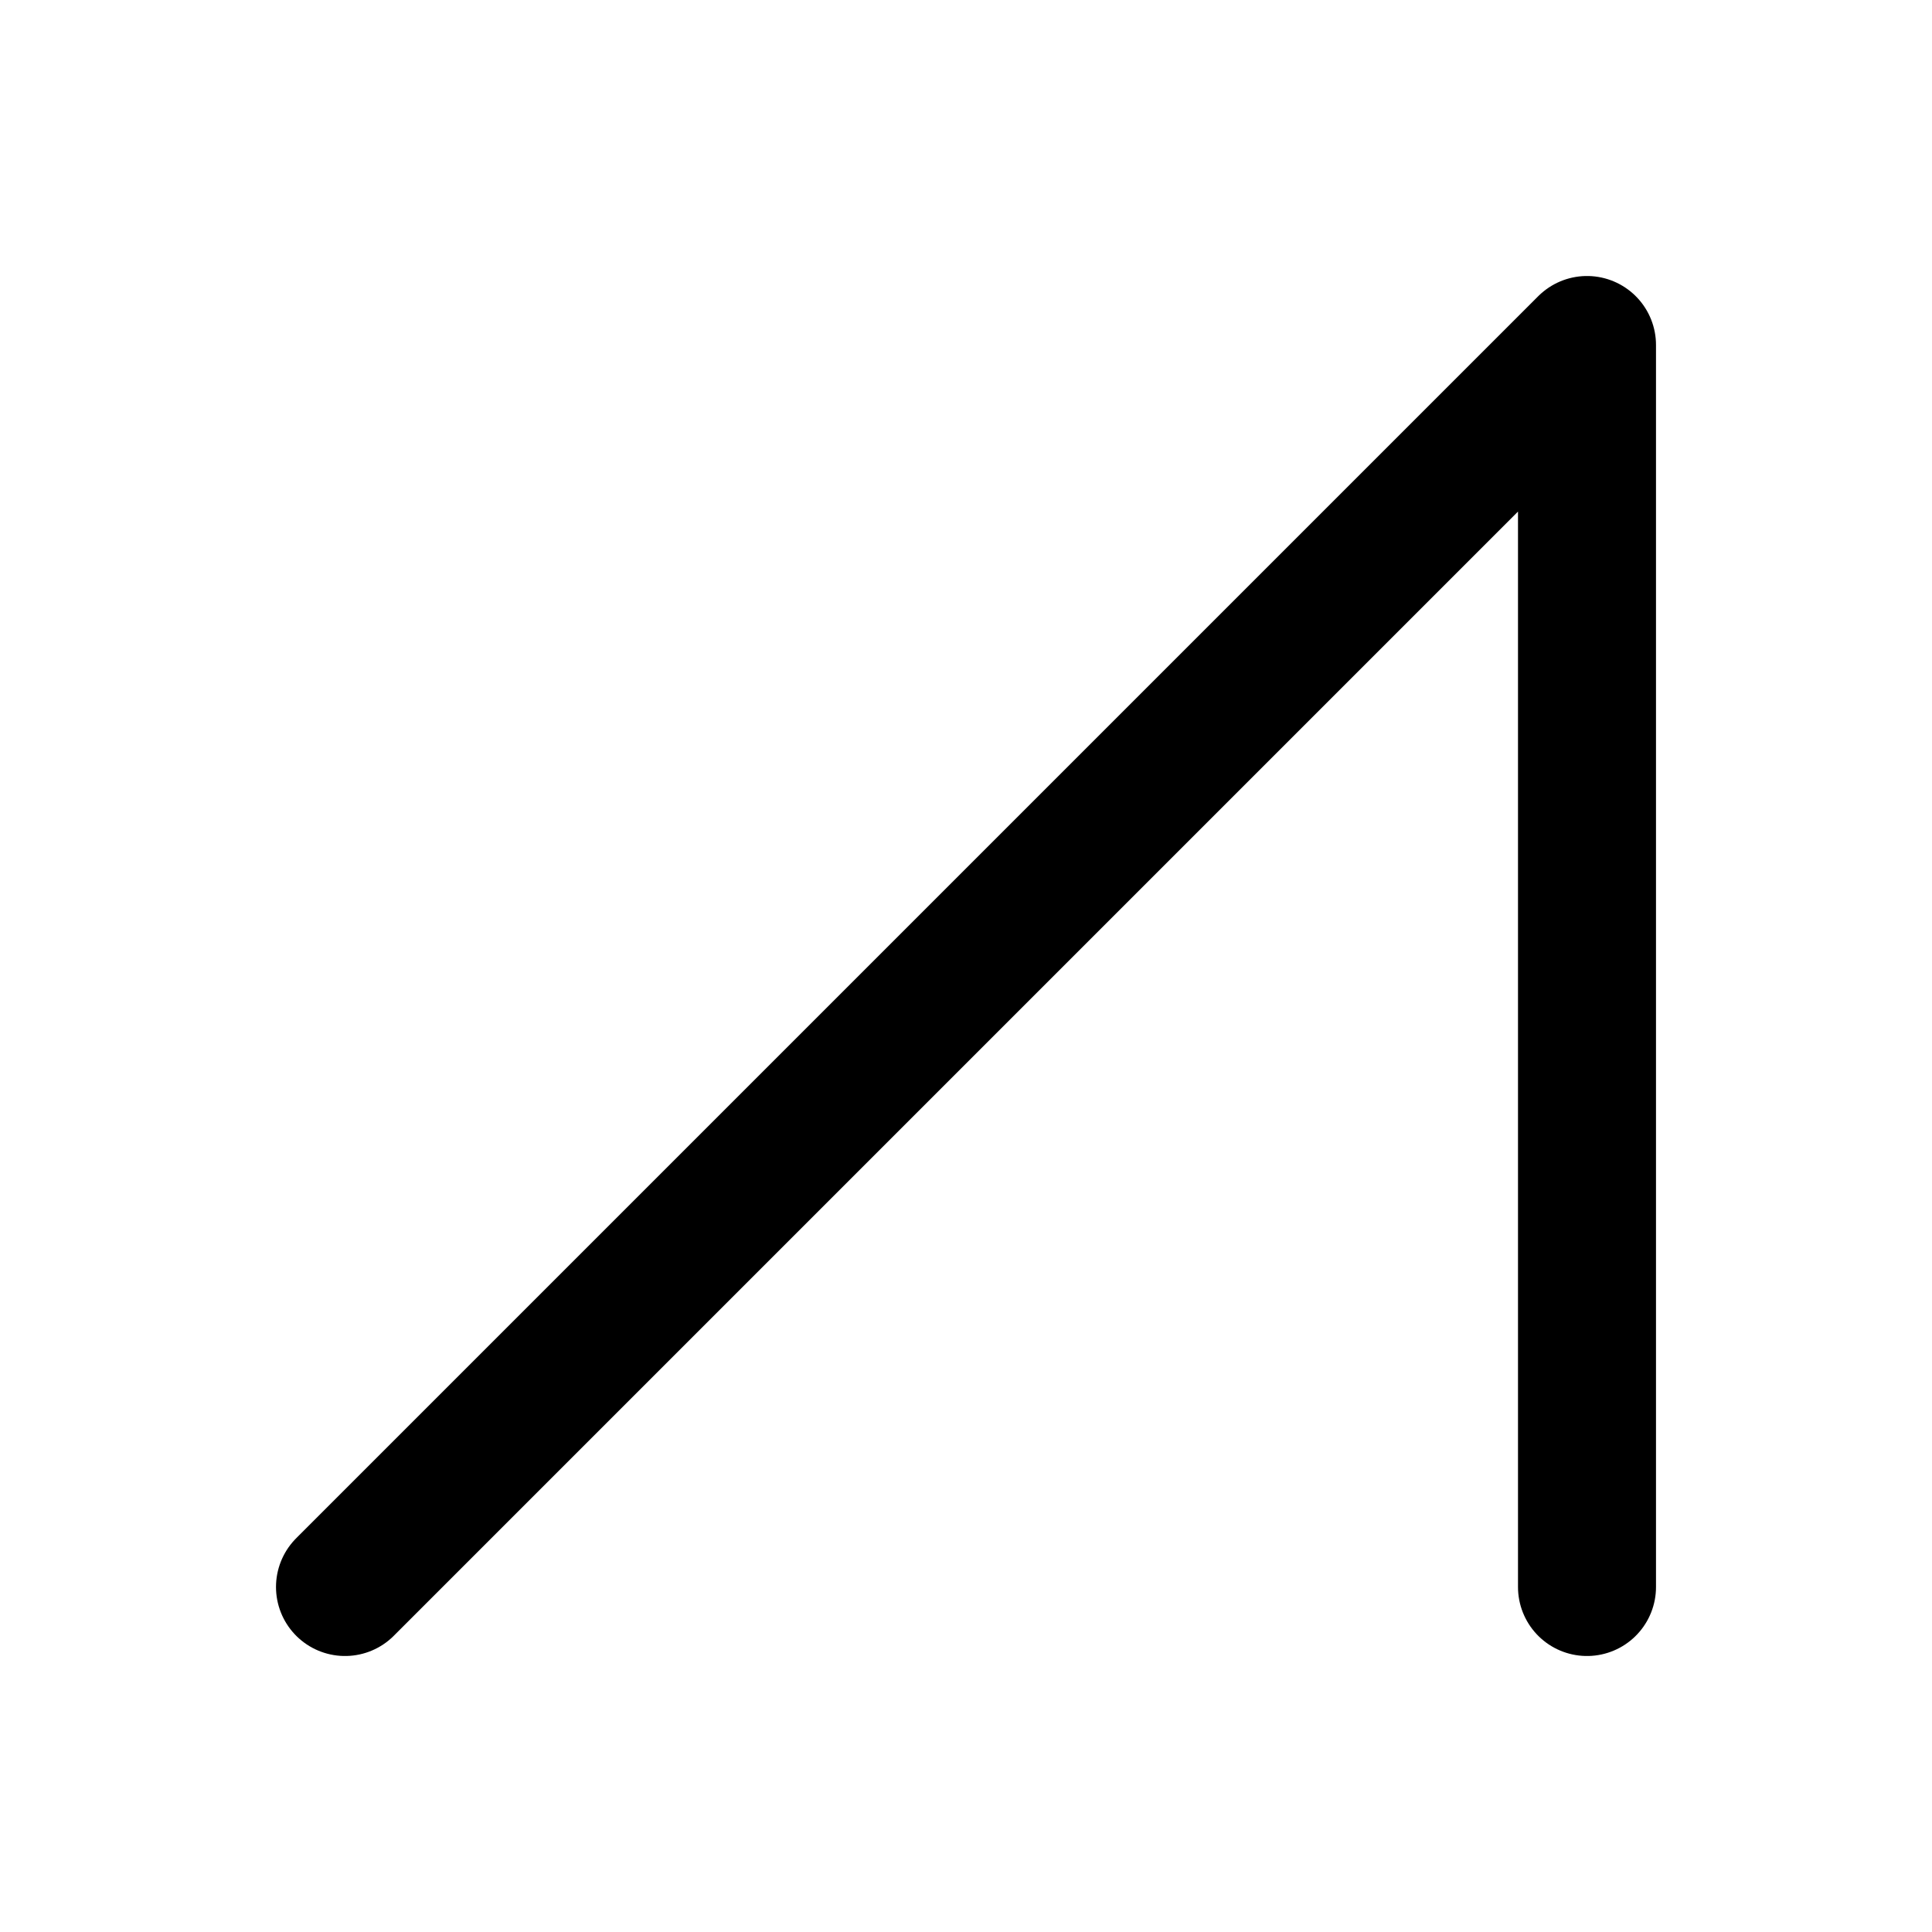
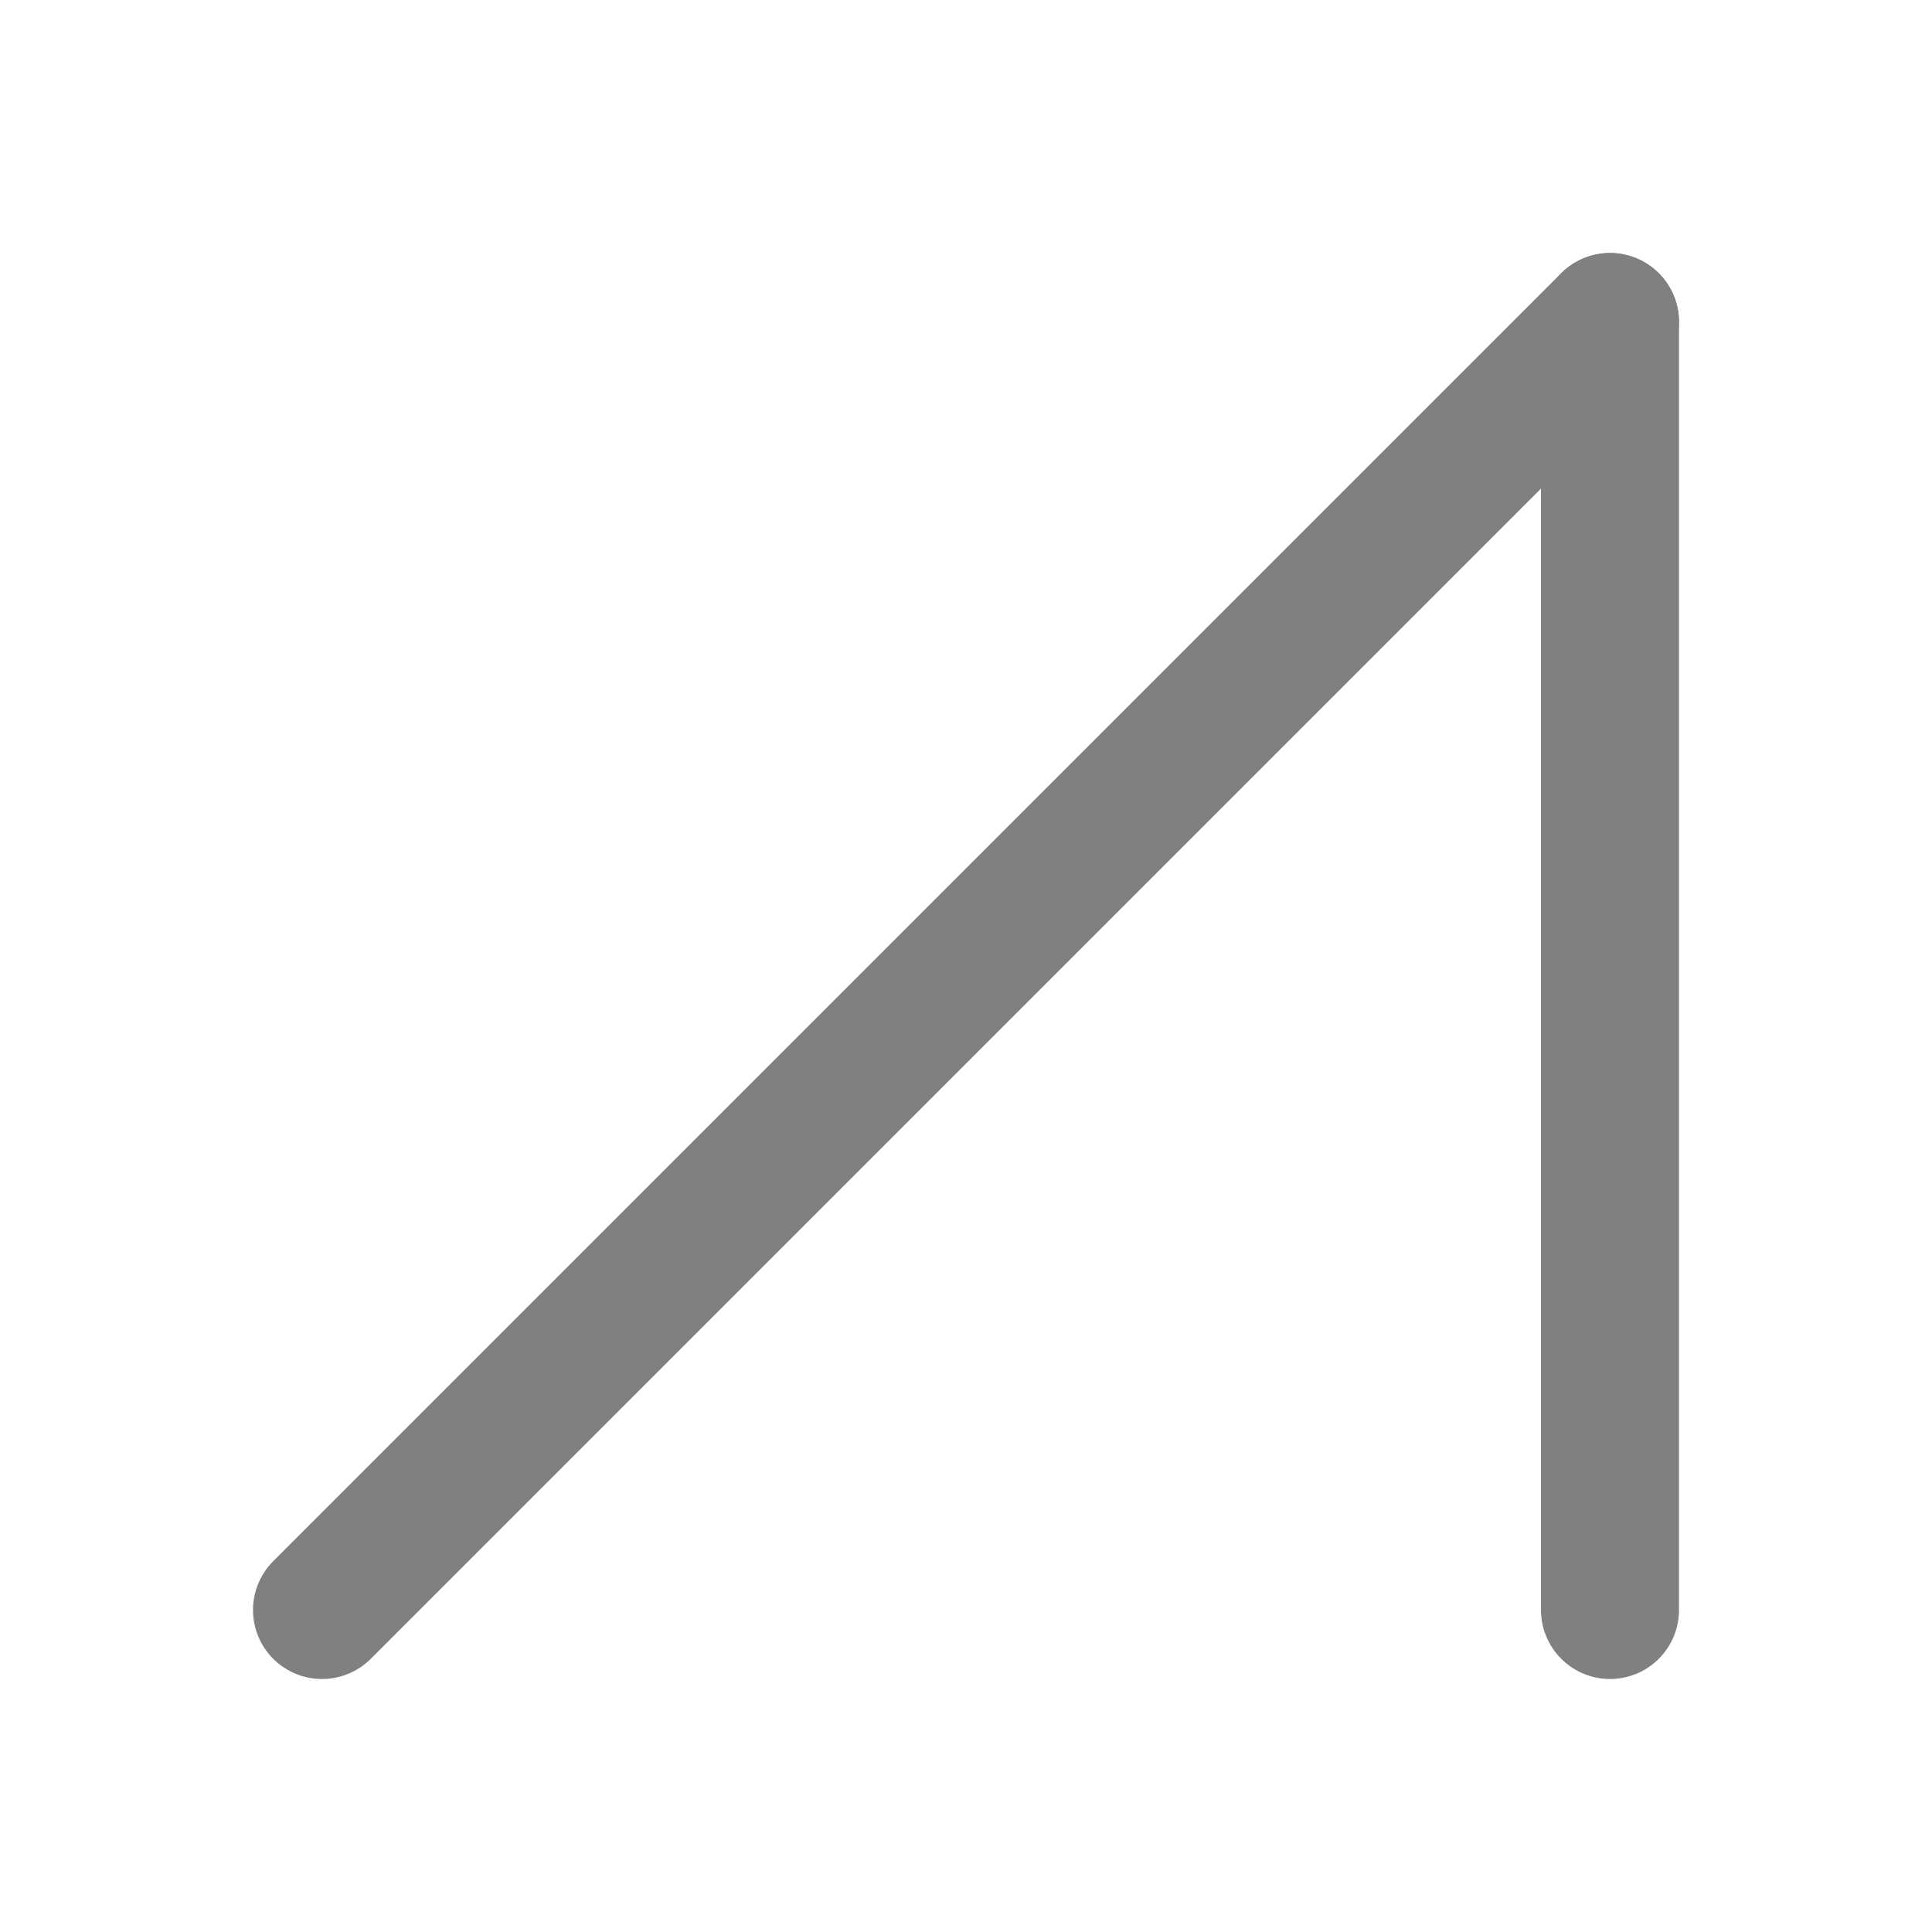
- <svg xmlns="http://www.w3.org/2000/svg" id="Layer_1" data-name="Layer 1" width="14" height="14" viewBox="0 0 14 14">
-   <polyline points="11.5 11.5 11.5 2.5 2.5 11.5" style="fill: none;stroke: #000;stroke-linecap: round;stroke-linejoin: round" />
+ <svg xmlns="http://www.w3.org/2000/svg" id="Layer_1" data-name="Layer 1" width="21" height="21" viewBox="0 0 21 21">
+   <line x1="3.5" y1="17.5" x2="17.5" y2="3.5" style="fill: none;stroke: gray;stroke-linecap: round;stroke-miterlimit: 10;stroke-width: 1.5px" />
+   <line x1="17.5" y1="17.5" x2="17.5" y2="3.5" style="fill: none;stroke: gray;stroke-linecap: round;stroke-miterlimit: 10;stroke-width: 1.5px" />
</svg>
